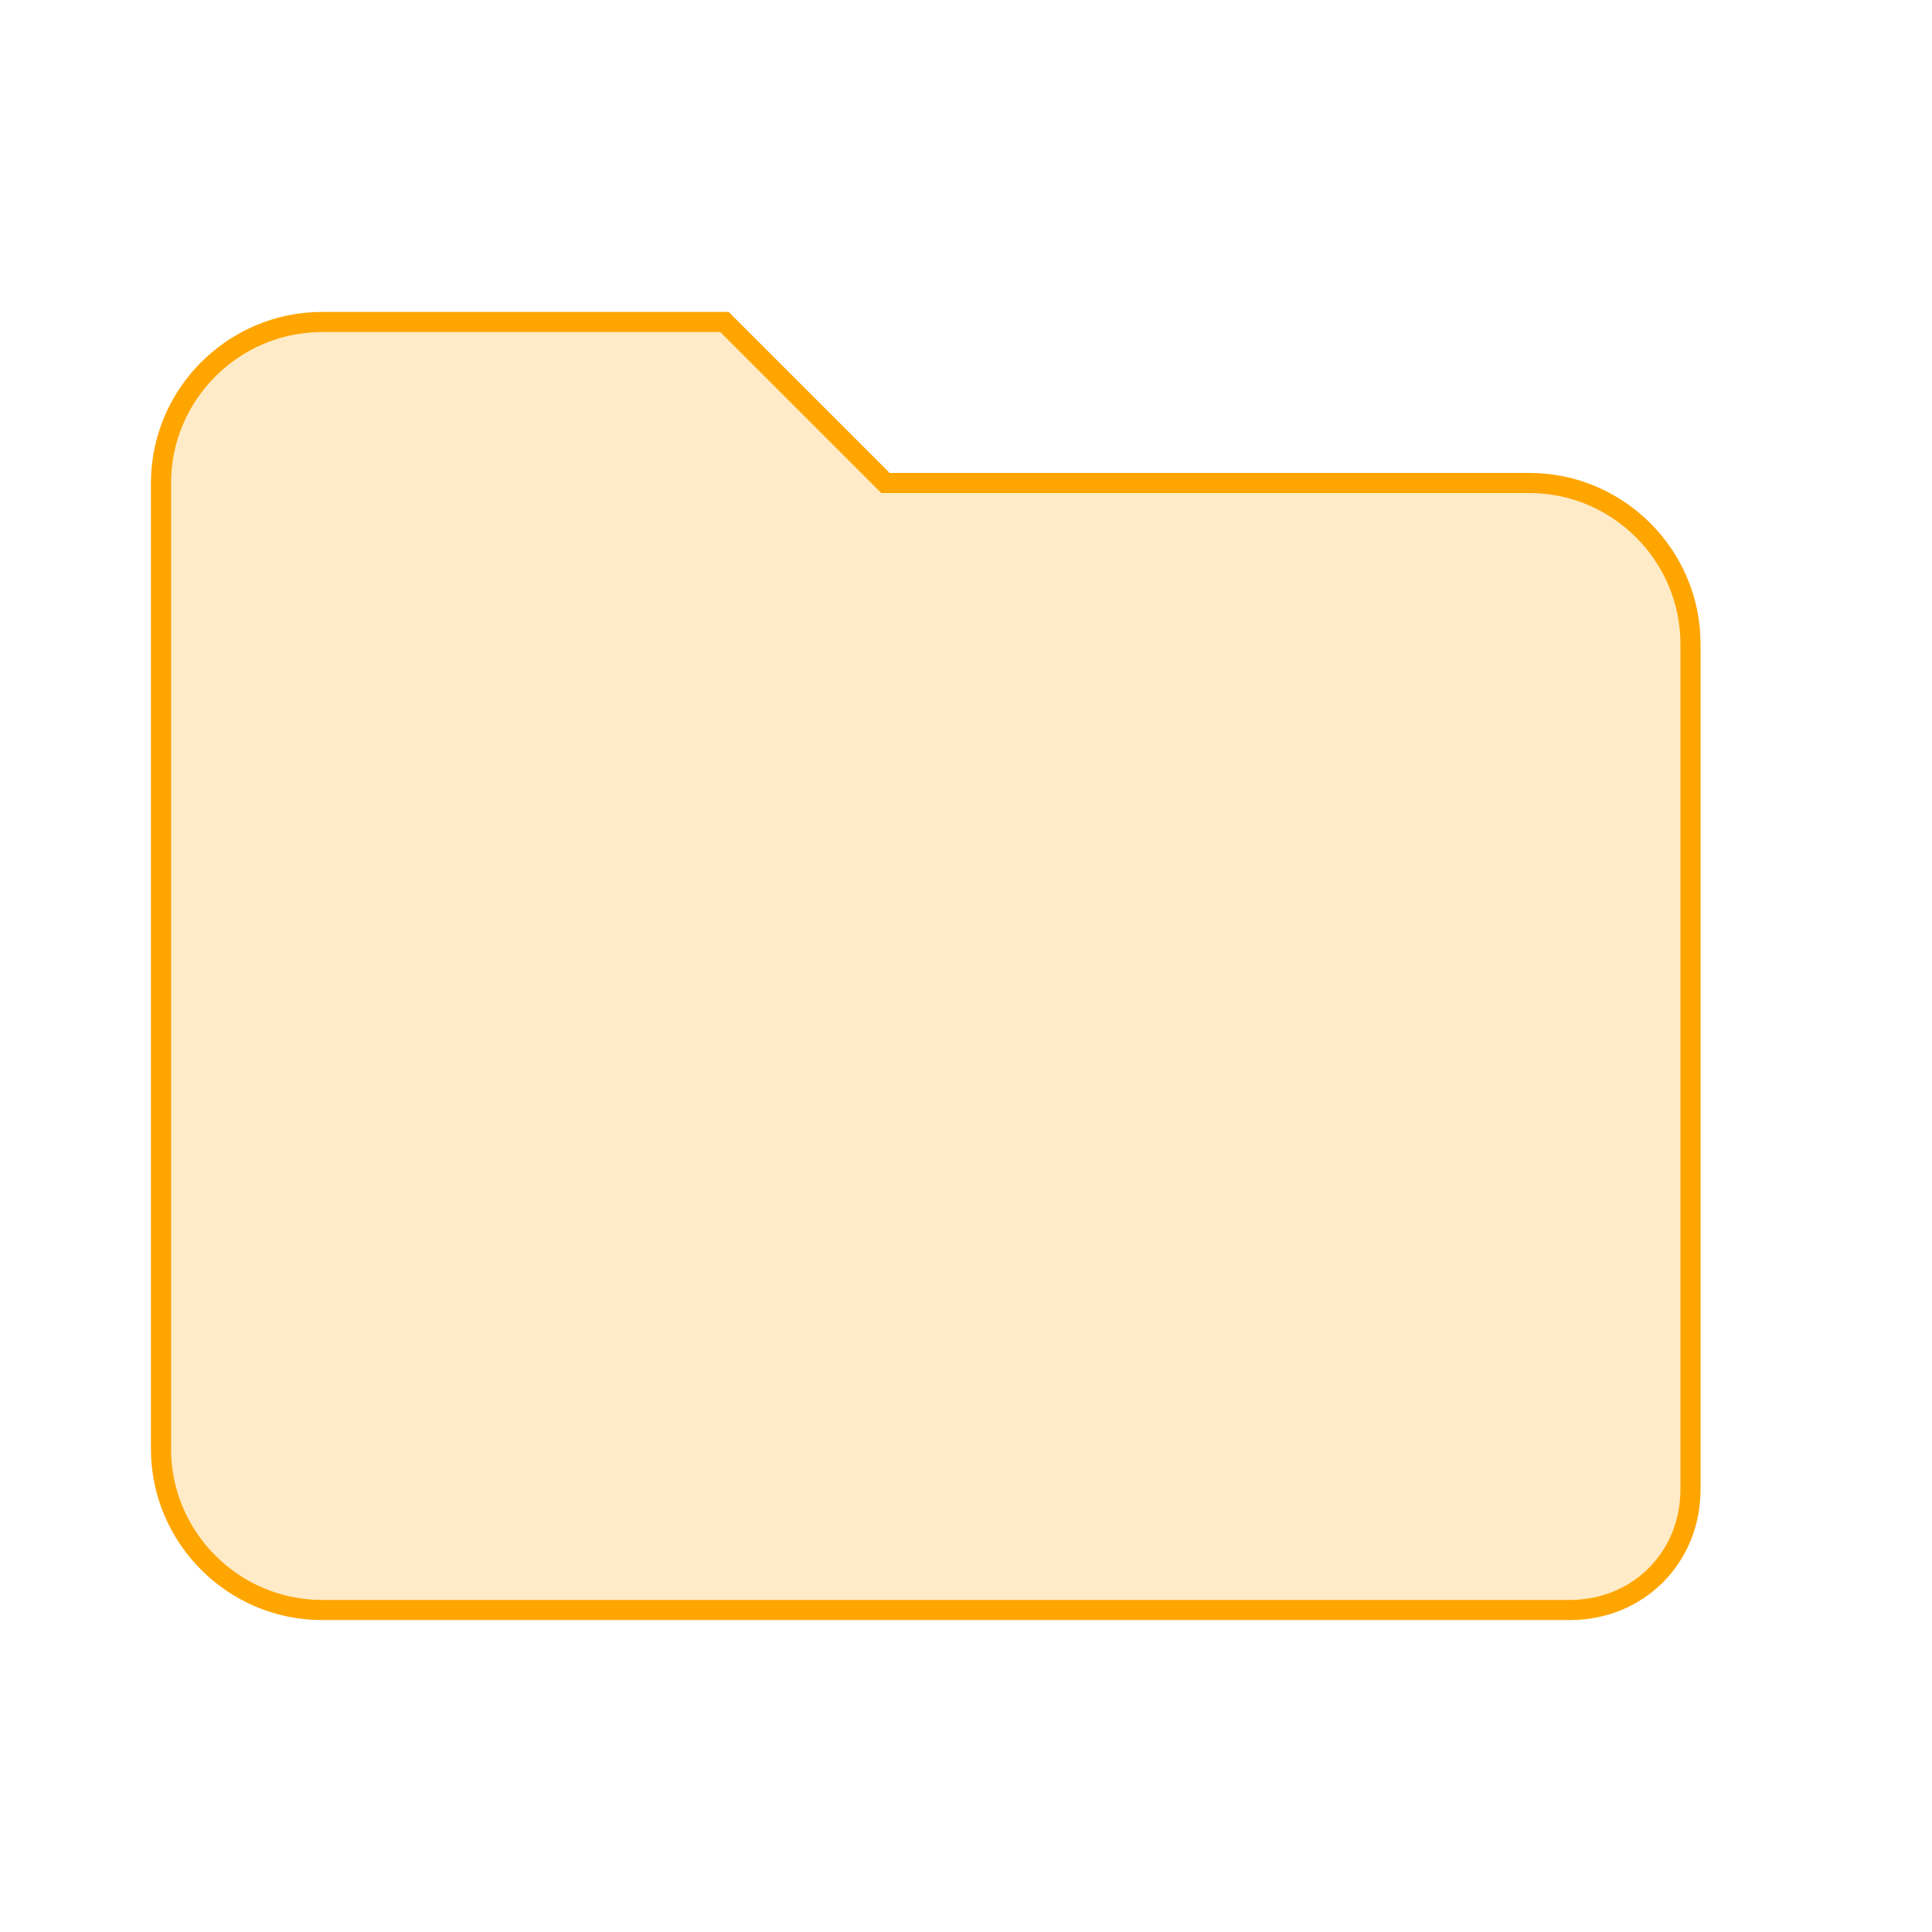
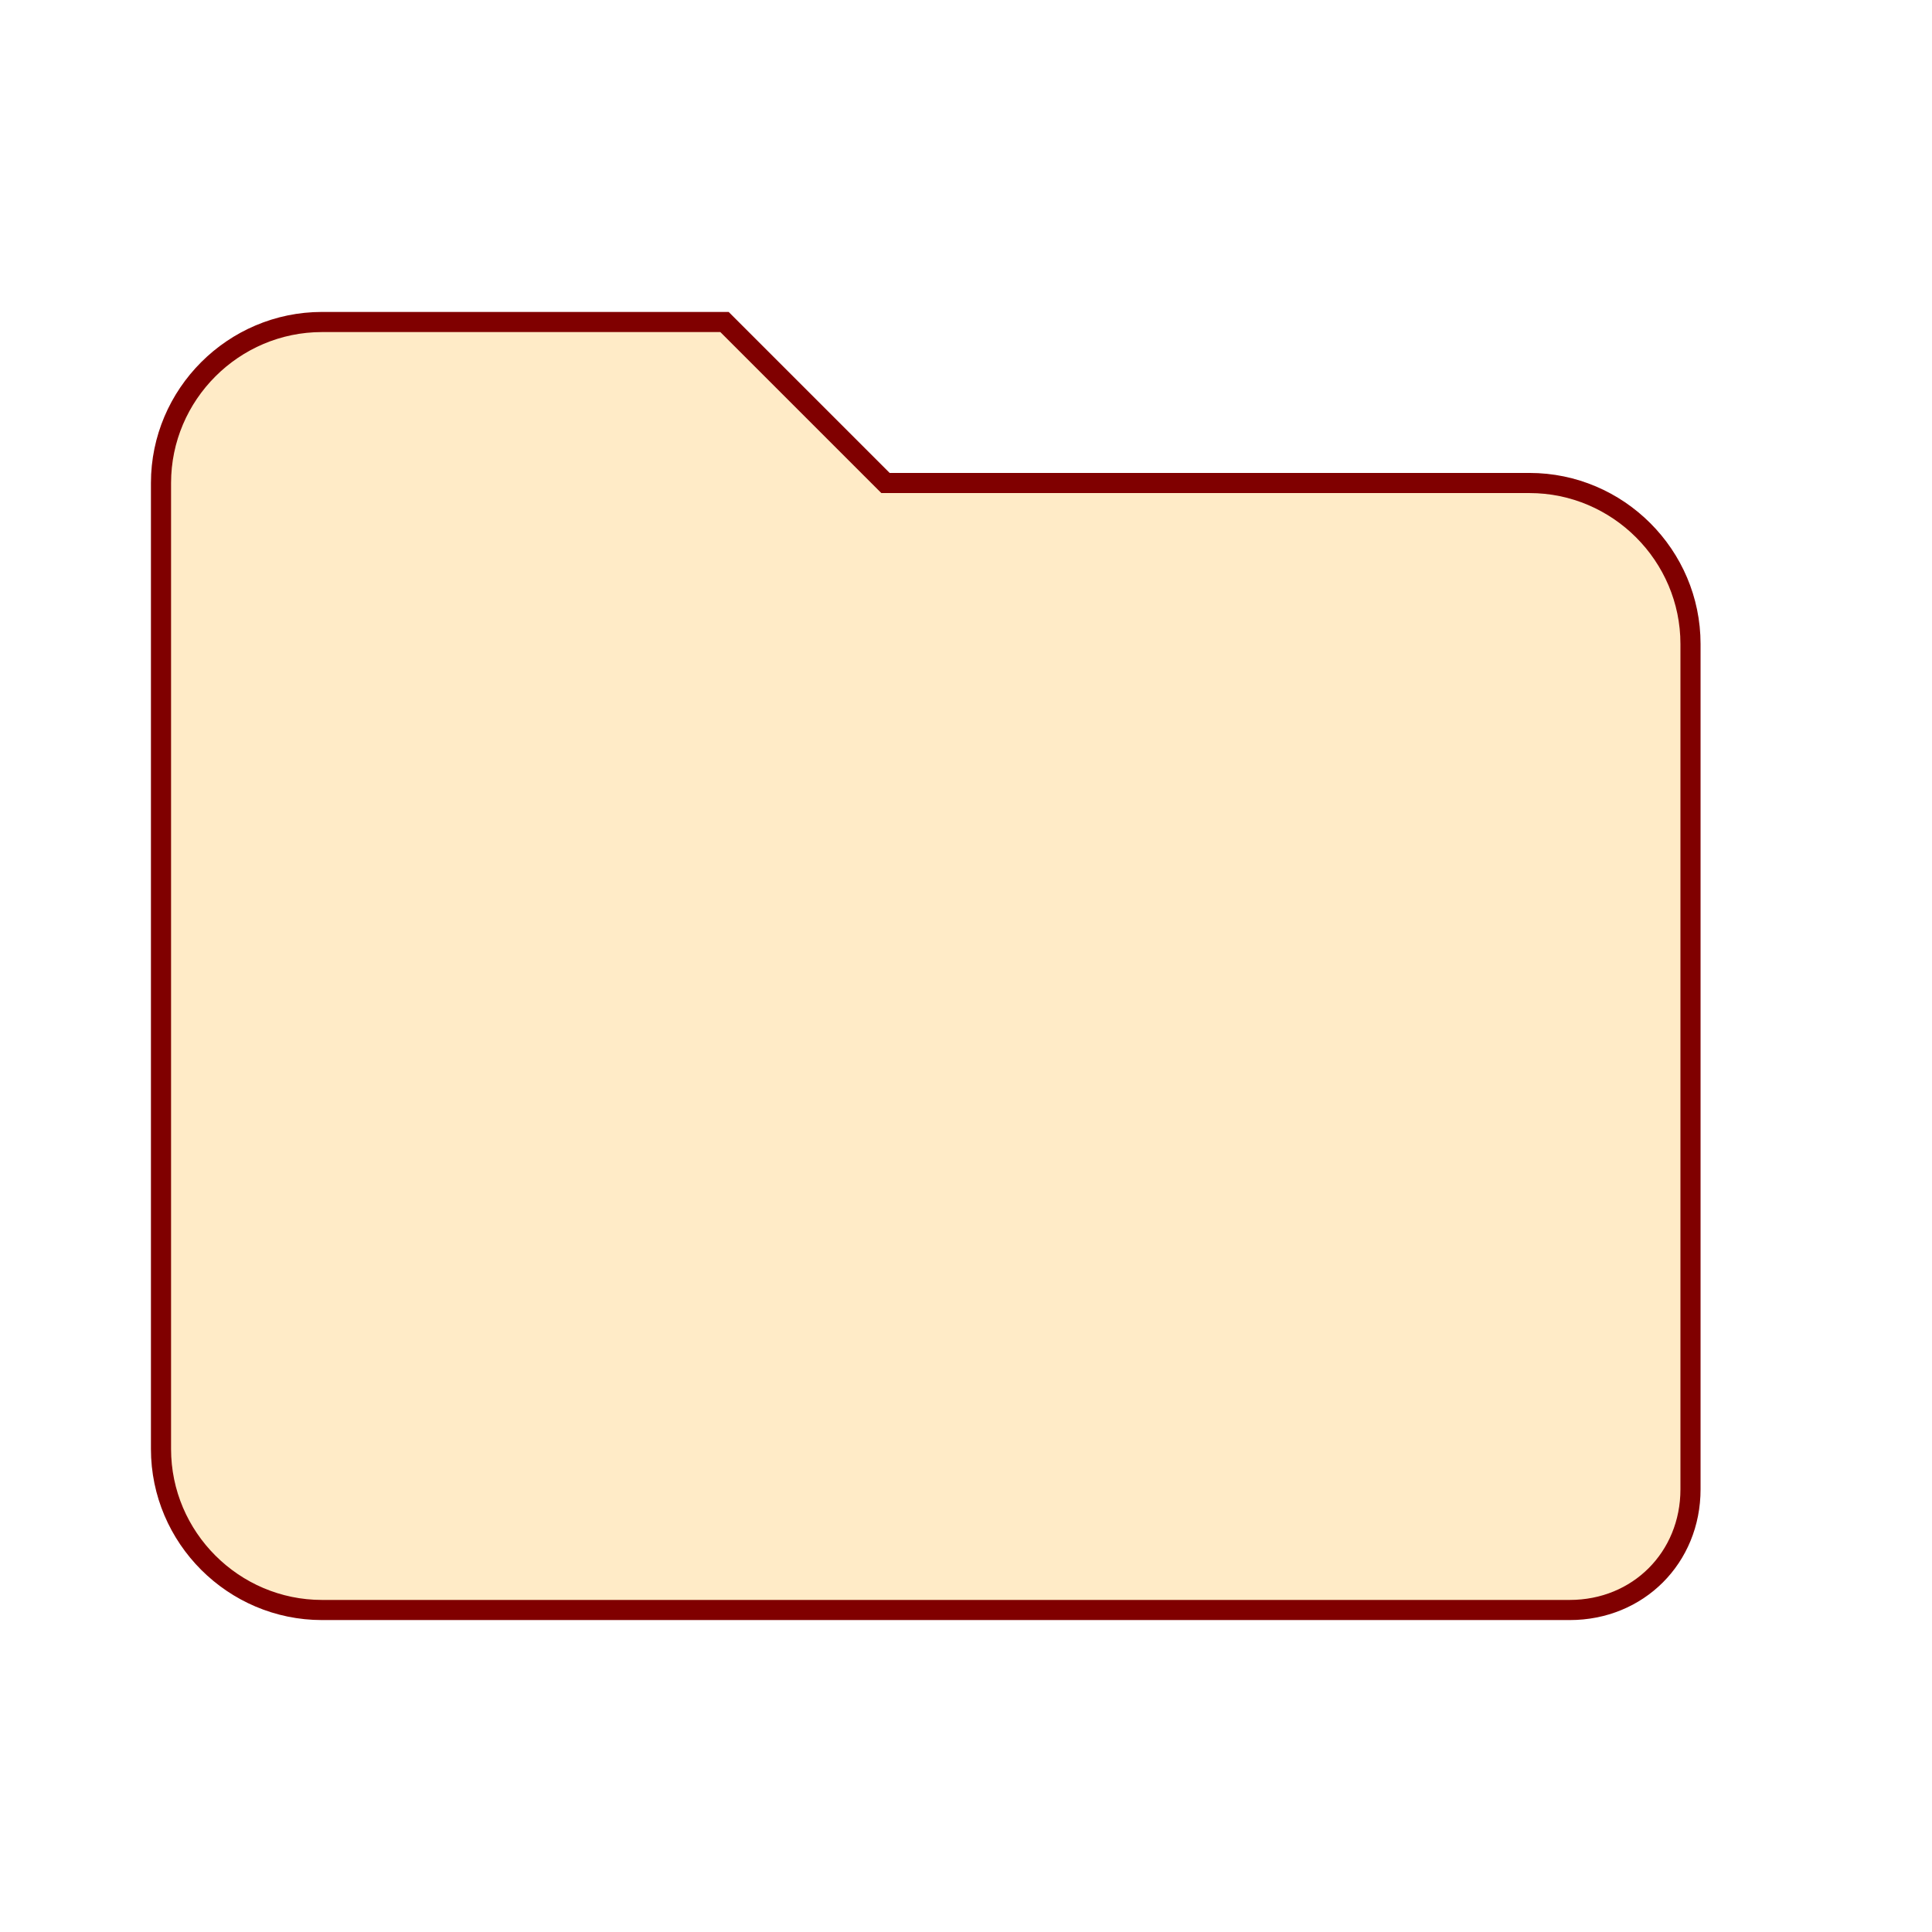
<svg xmlns="http://www.w3.org/2000/svg" version="1.0" id="Layer_1" x="0px" y="0px" viewBox="0 0 48 48" enable-background="new 0 0 48 48" xml:space="preserve">
  <g>
-     <path fill="rgb(255, 235, 199)" d="M38,12H22l-4-4H8c-2.2,0-4,1.8-4,4v24c0,2.2,1.8,4,4,4h31c1.7,0,3-1.3,3-3V16C42,13.8,40.2,12,38,12z" stroke="orange" stroke-width=".5" />
+     <path fill="rgb(255, 235, 199)" d="M38,12H22l-4-4H8c-2.2,0-4,1.8-4,4v24c0,2.2,1.8,4,4,4h31c1.7,0,3-1.3,3-3V16C42,13.8,40.2,12,38,12z" stroke="maroon" stroke-width=".5" />
  </g>
</svg>
